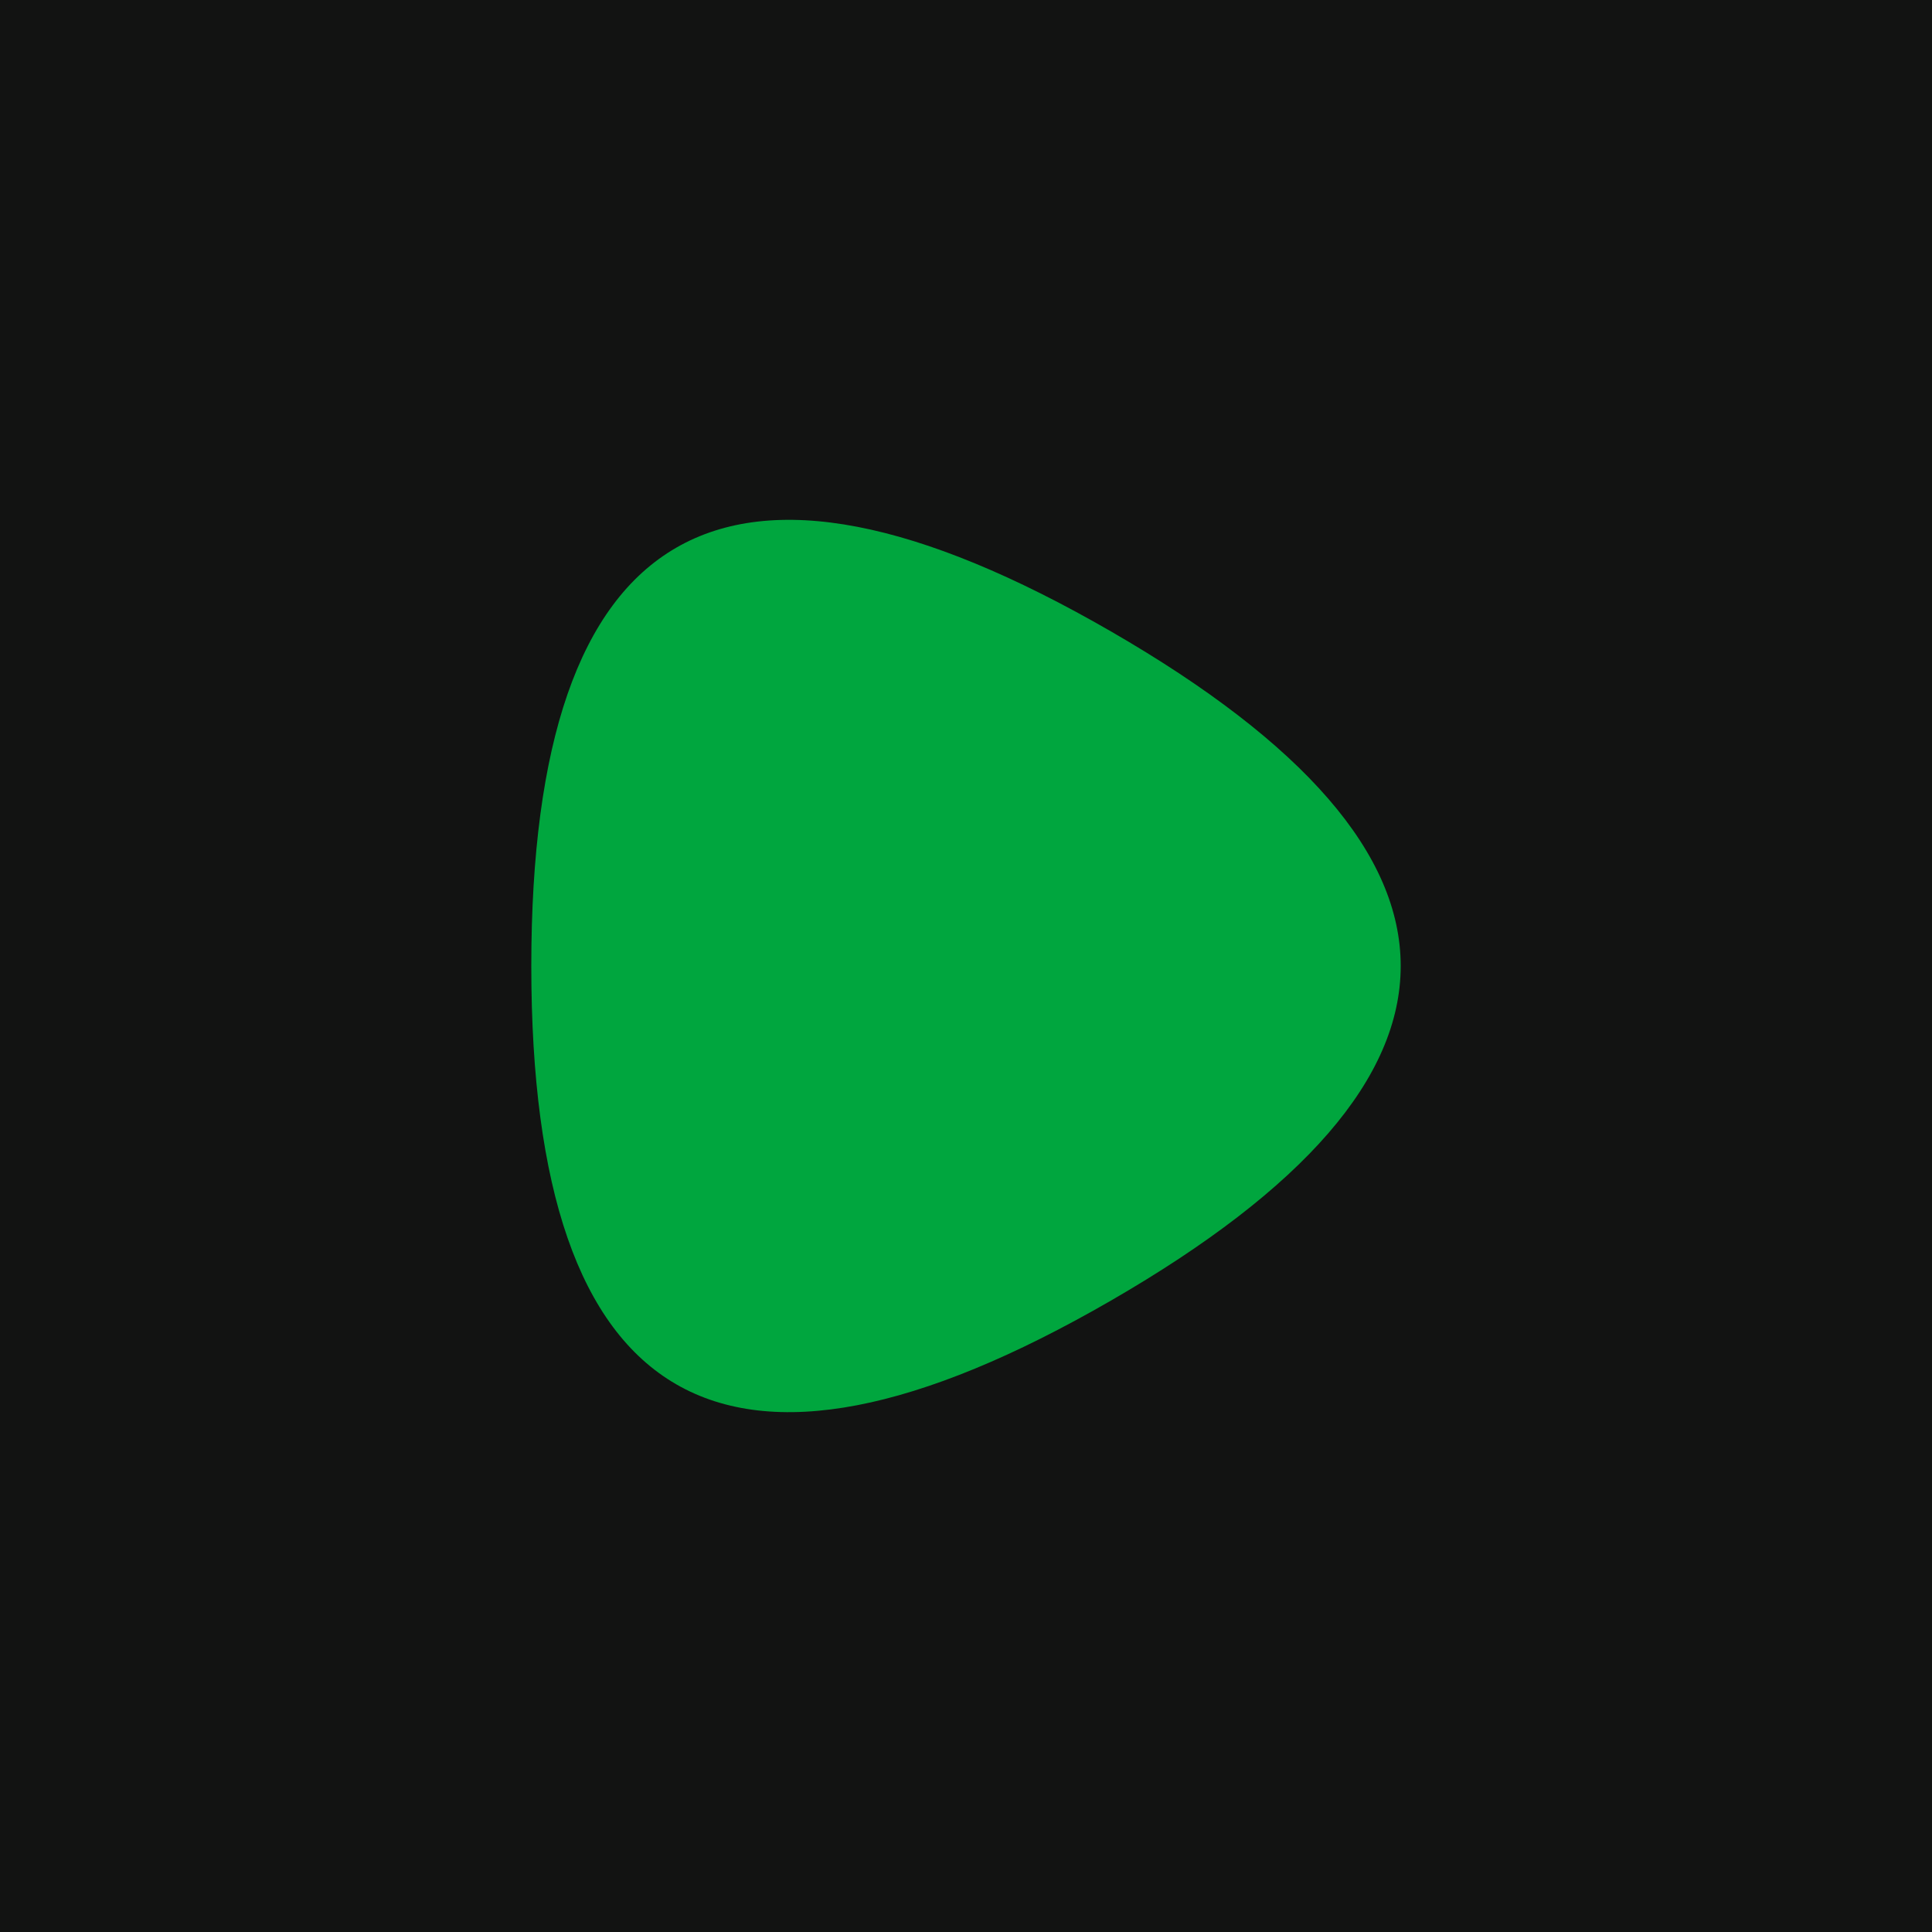
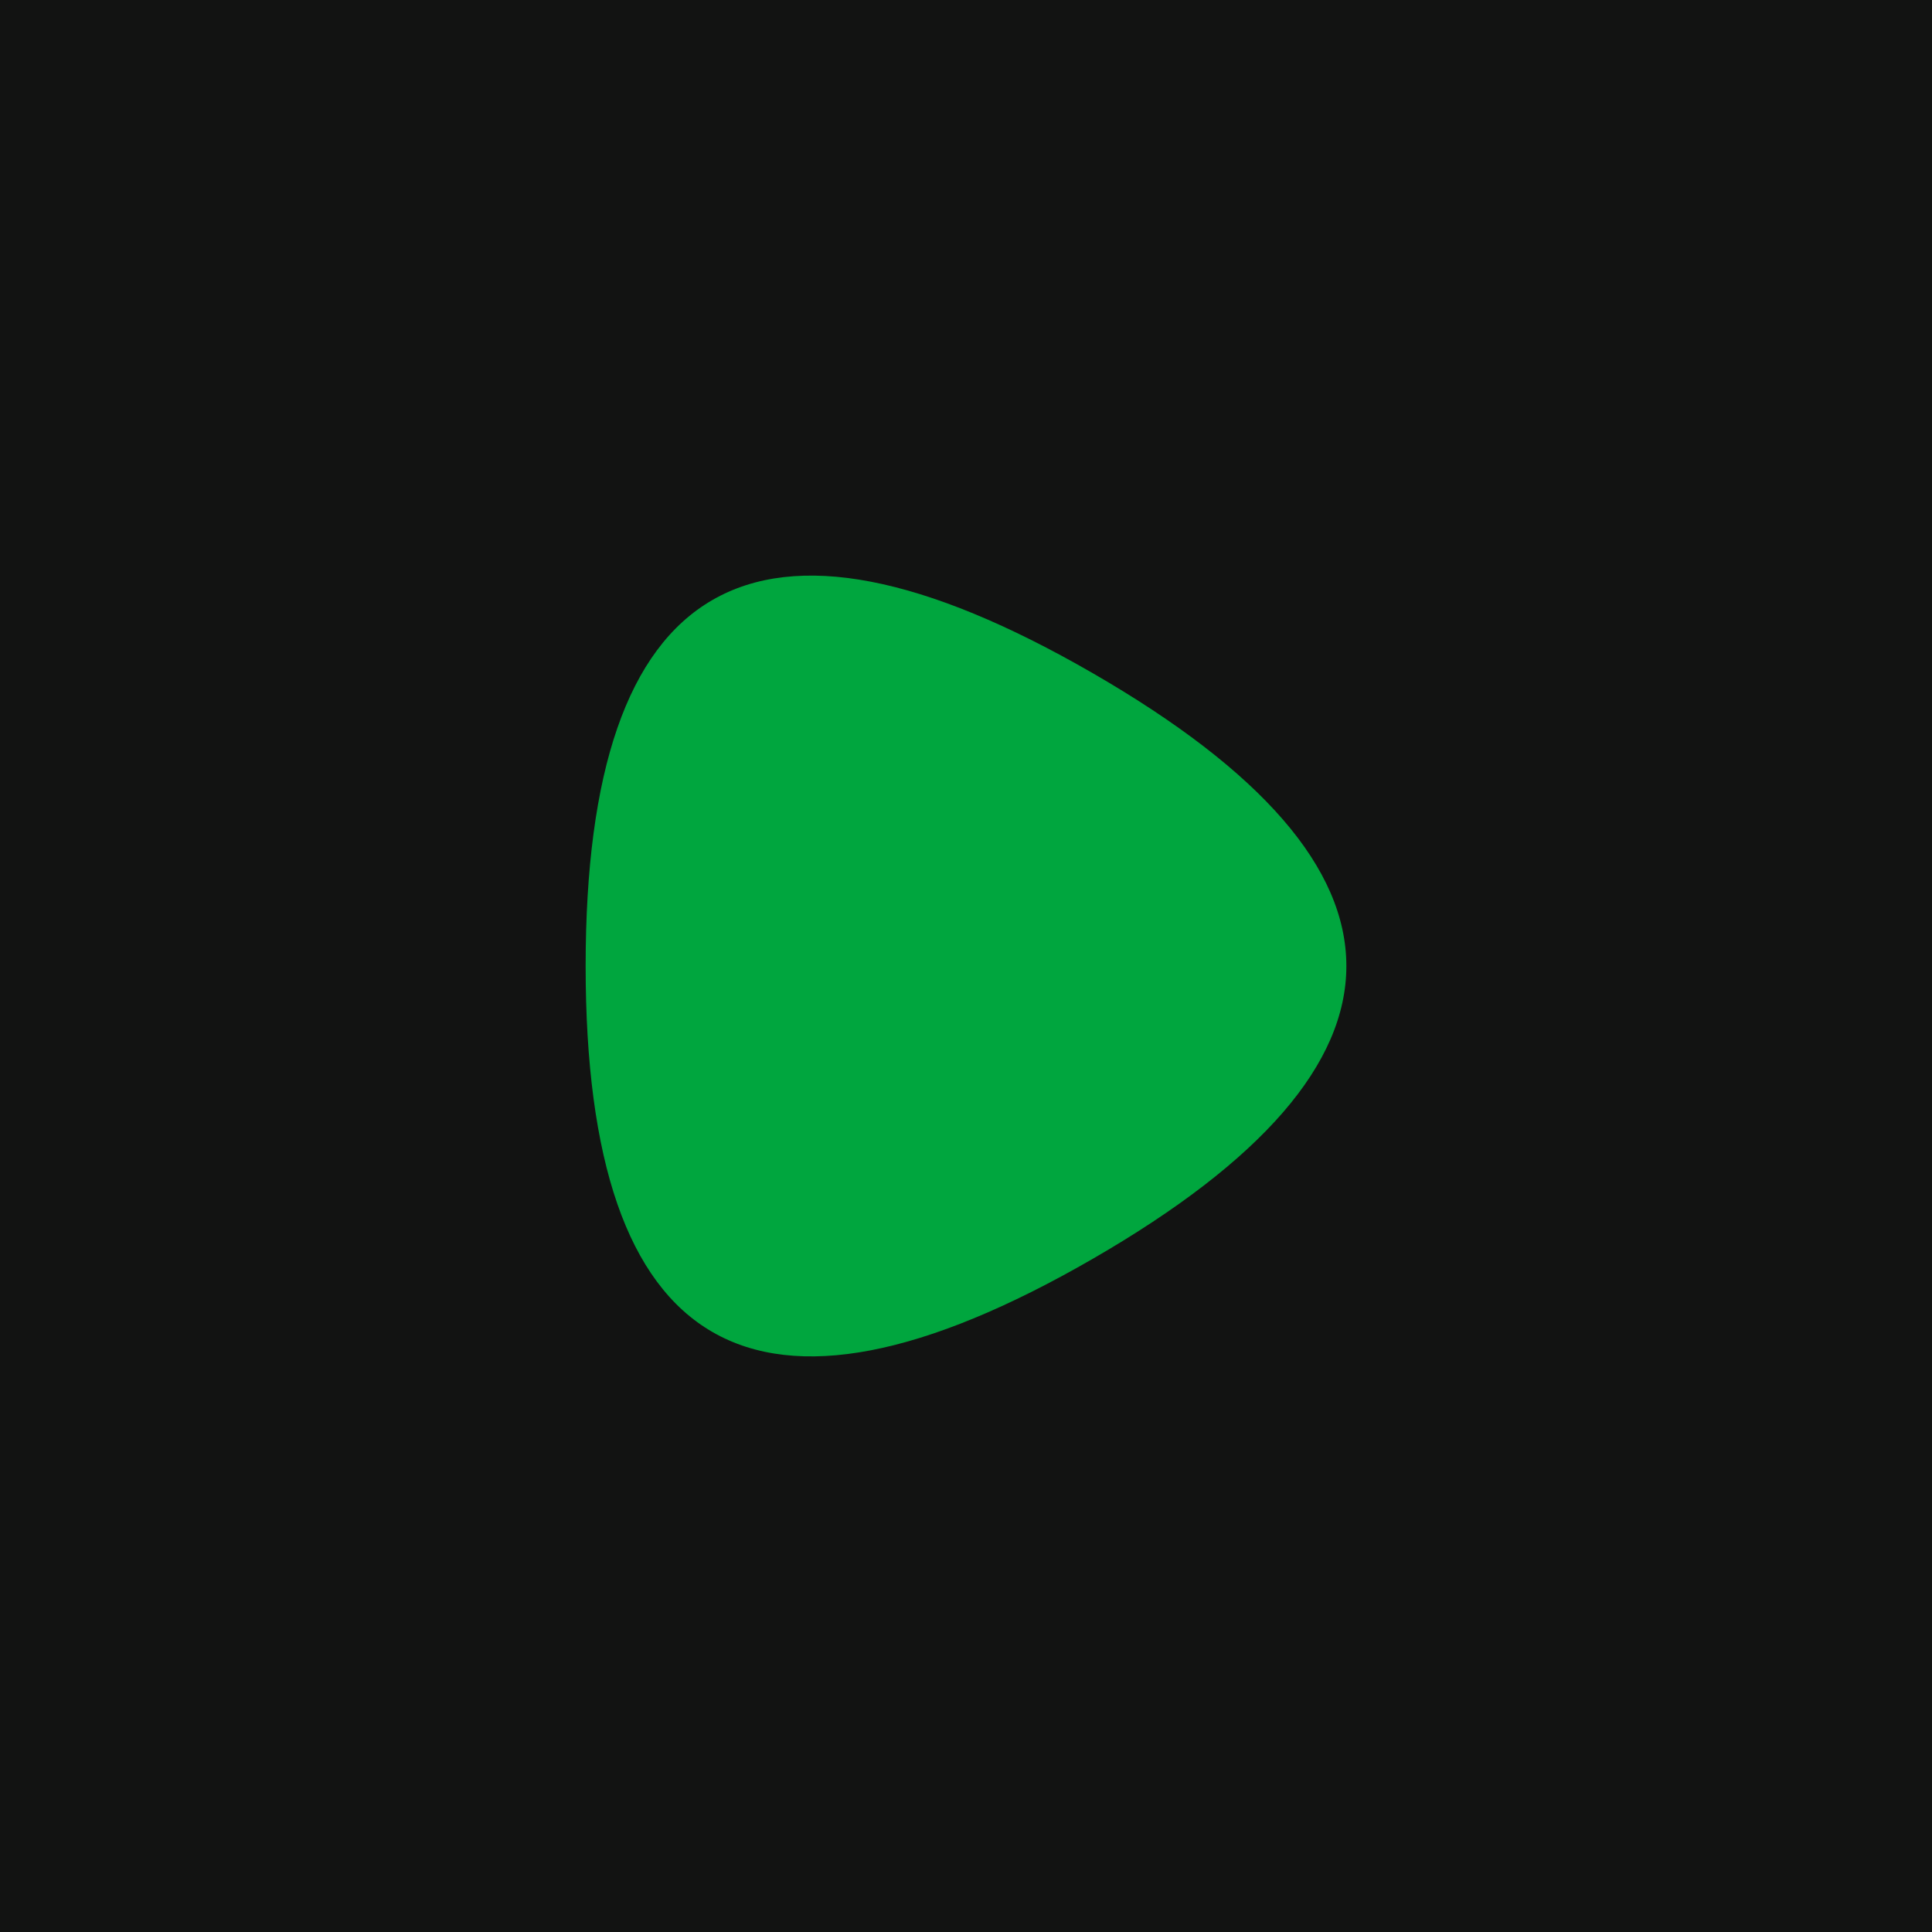
<svg xmlns="http://www.w3.org/2000/svg" width="1024" height="1024" viewBox="0 0 1000 1000">
  <rect width="1000" height="1000" fill="#121312" />
-   <g transform="translate(75 100) scale(0.8)">
+   <g transform="translate(128.125 150) scale(0.7)">
    <path fill="#00a63e" d="M625 716.5Q250 933 250 500t375-216.5q375 216.5 0 433Z" />
  </g>
</svg>
